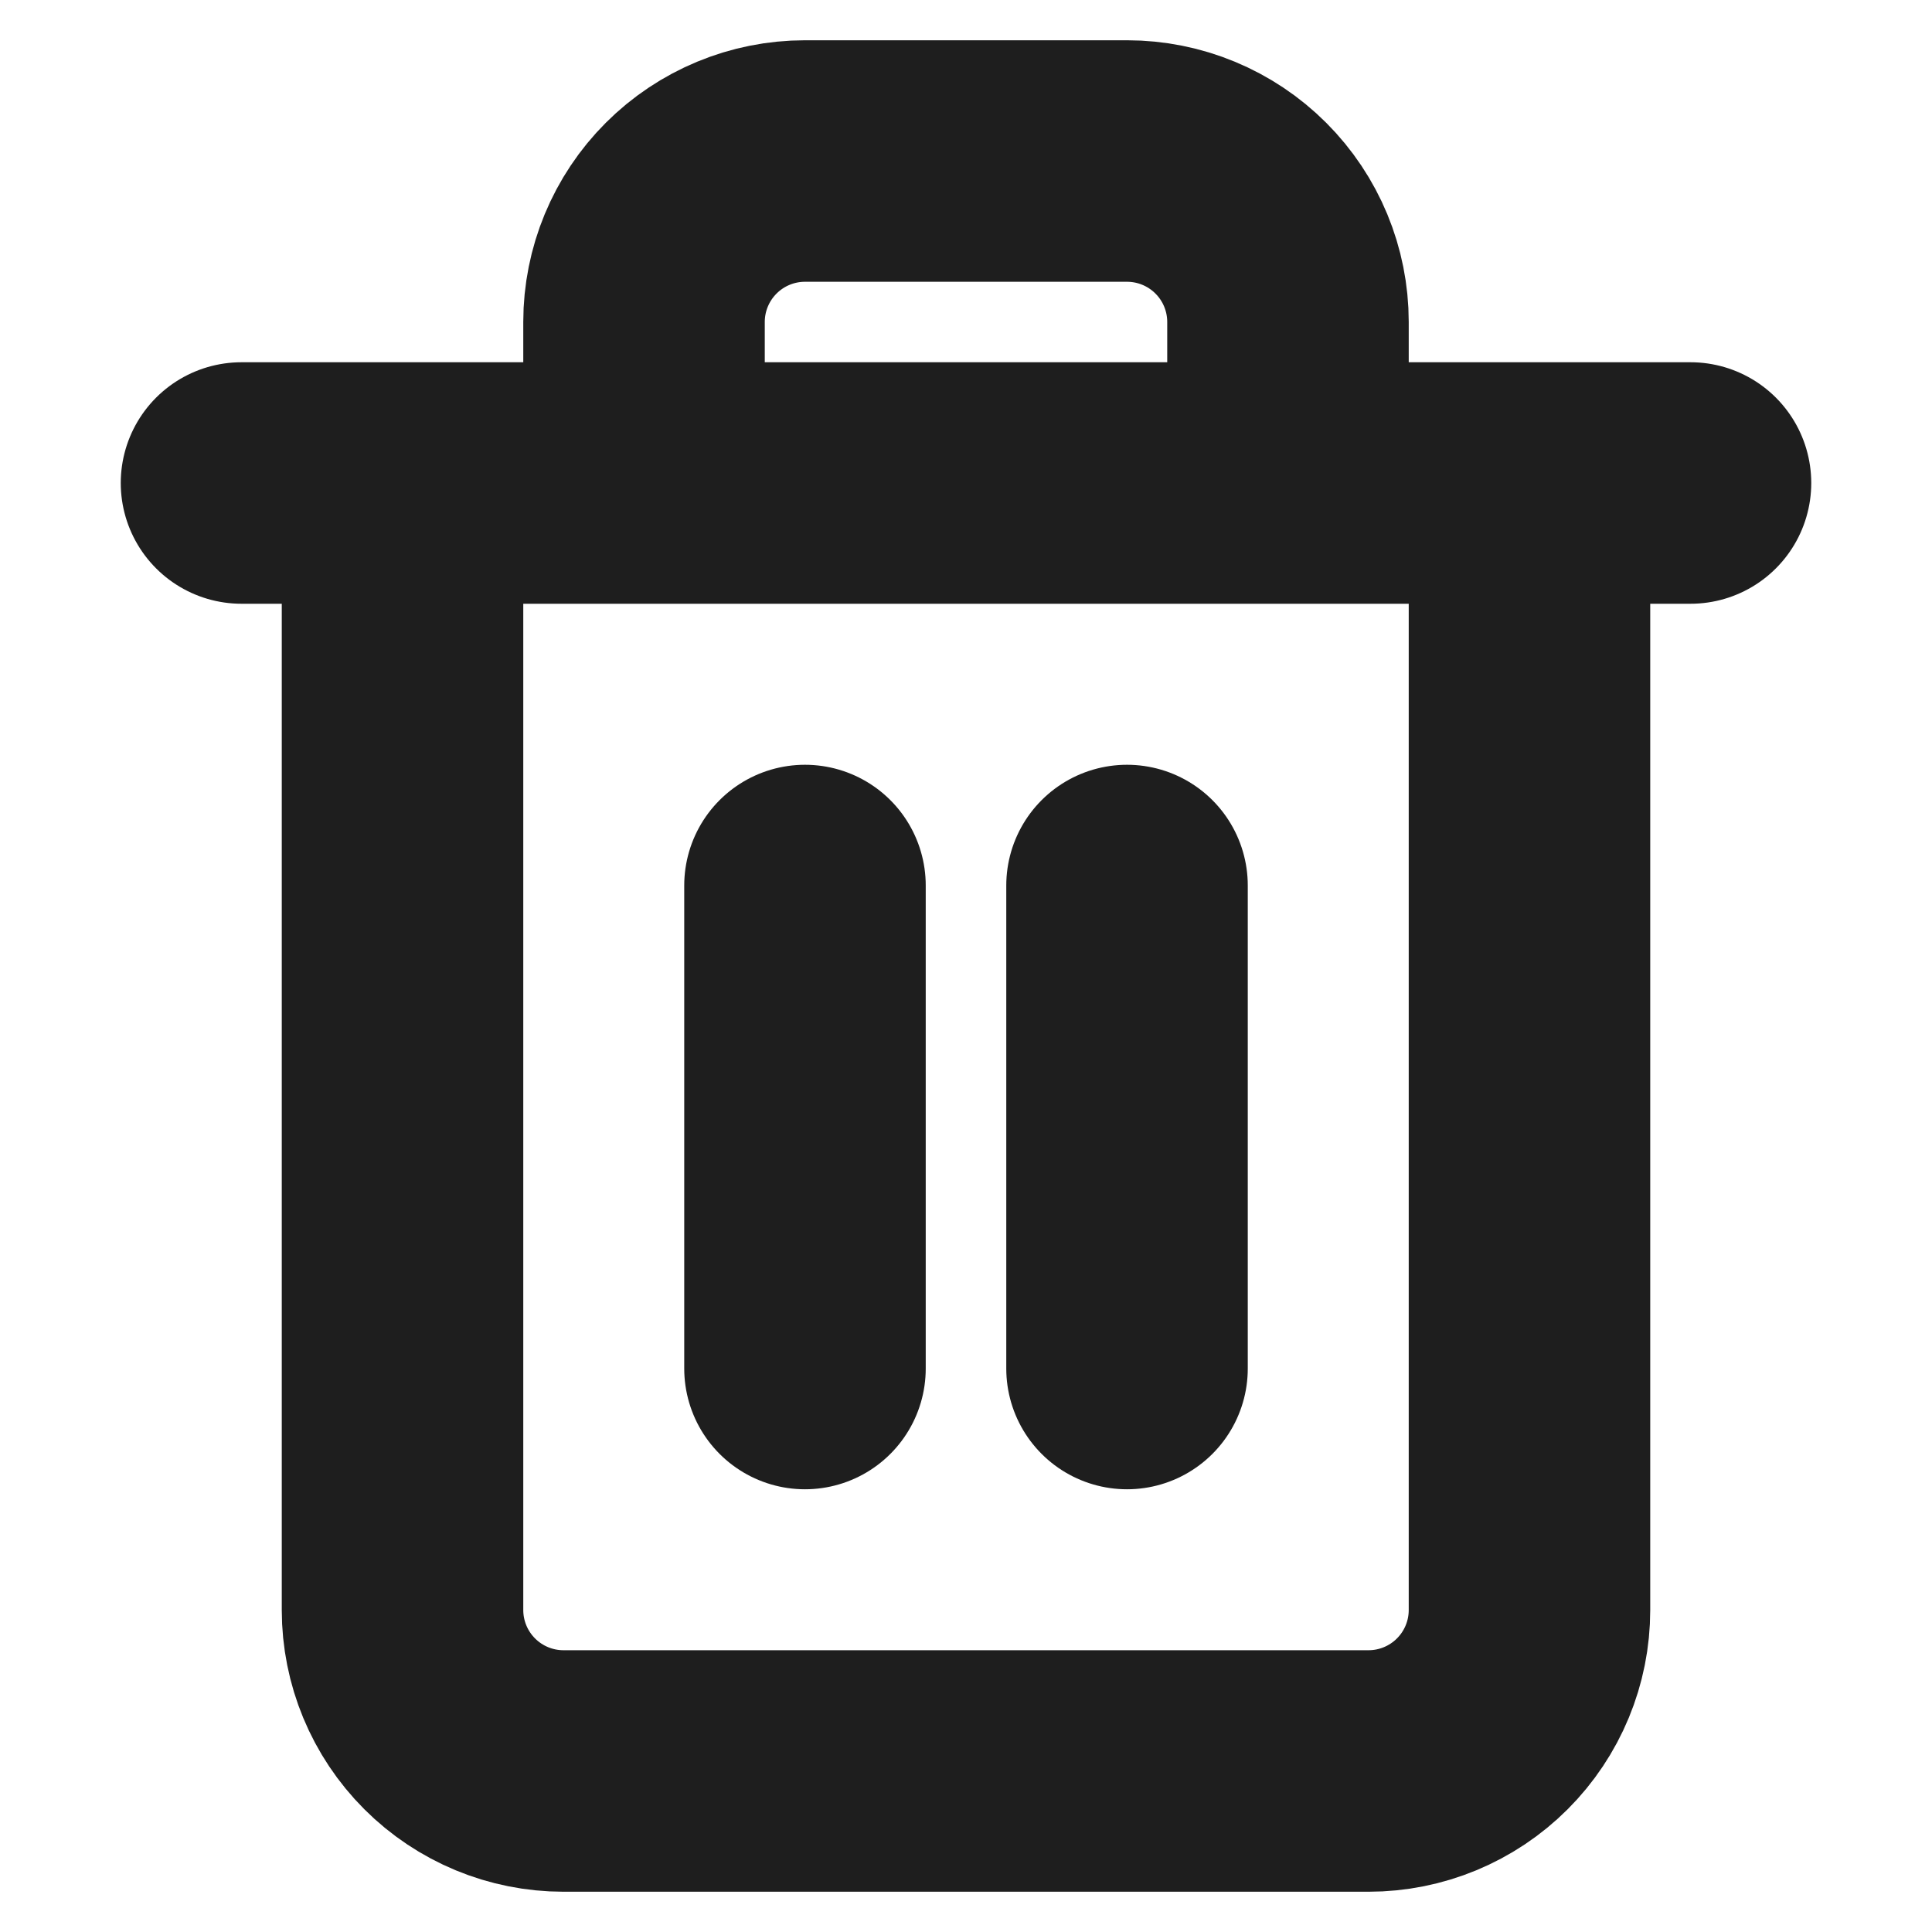
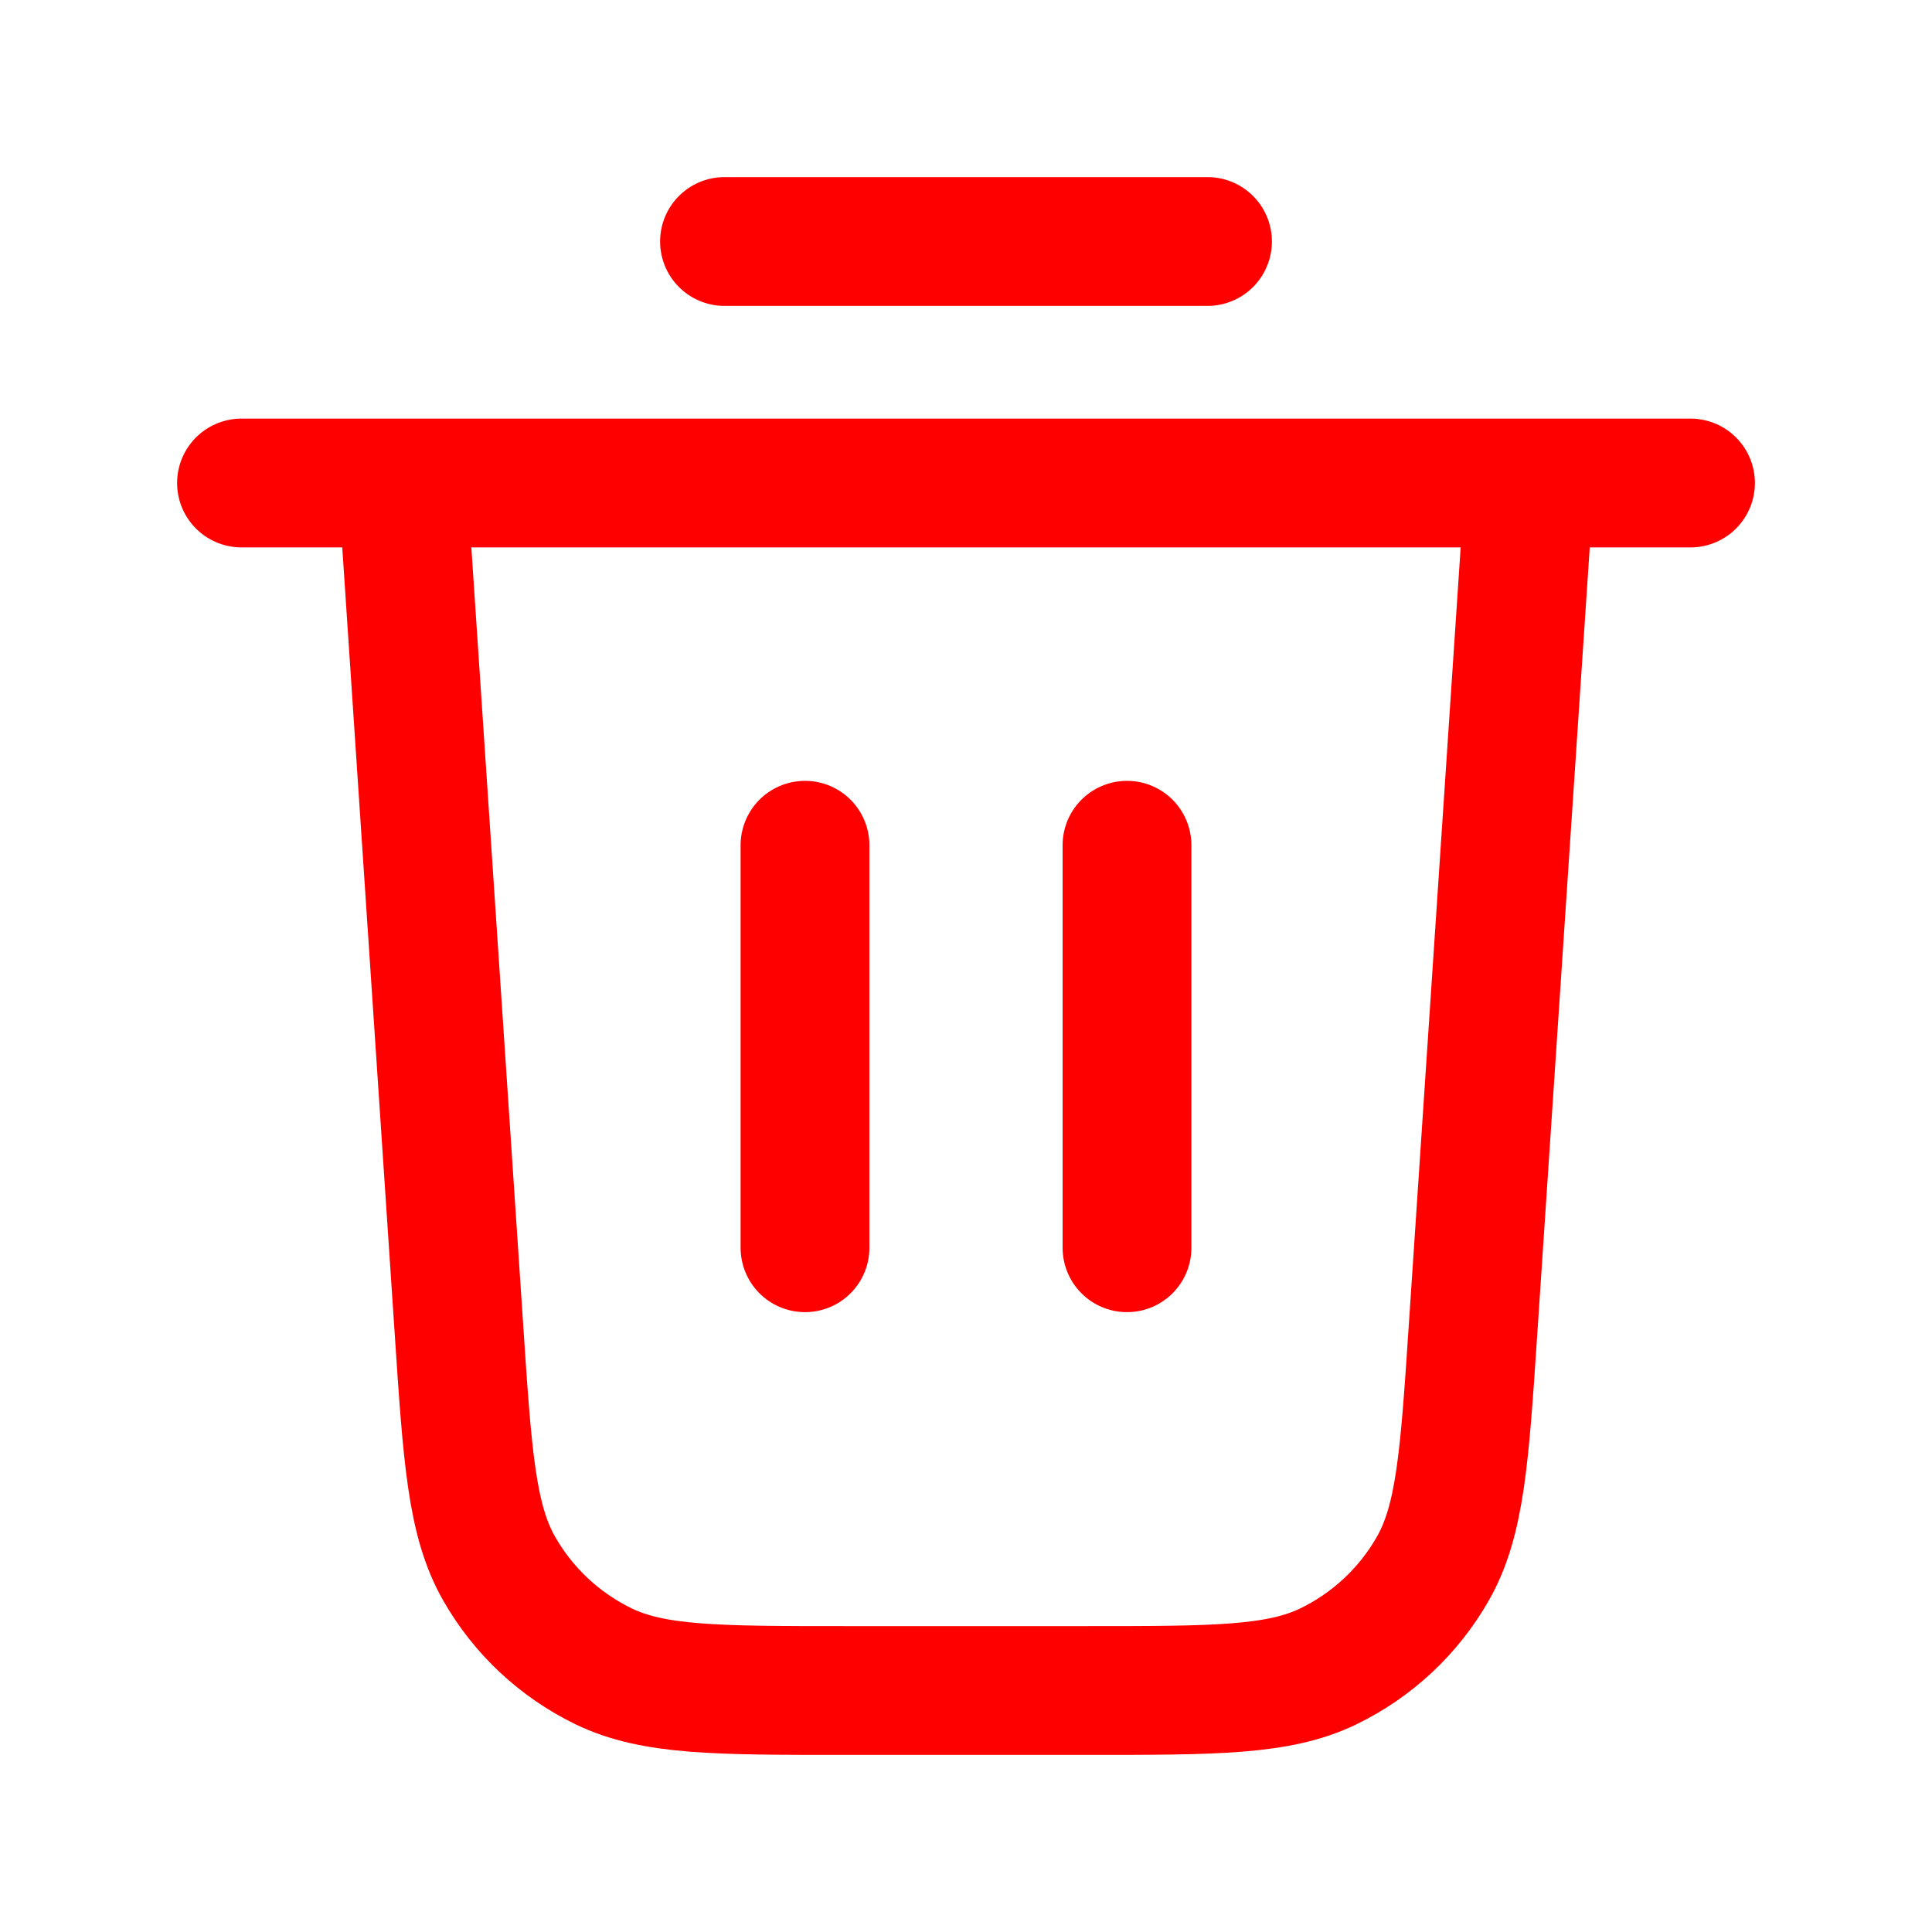
- <svg xmlns="http://www.w3.org/2000/svg" width="32" height="32" viewBox="0 0 32 32" fill="none">
-   <path d="M4 8H6.667M6.667 8H28M6.667 8V26.667C6.667 27.374 6.948 28.052 7.448 28.552C7.948 29.052 8.626 29.333 9.333 29.333H22.667C23.374 29.333 24.052 29.052 24.552 28.552C25.052 28.052 25.333 27.374 25.333 26.667V8M10.667 8V5.333C10.667 4.626 10.948 3.948 11.448 3.448C11.948 2.948 12.626 2.667 13.333 2.667H18.667C19.374 2.667 20.052 2.948 20.552 3.448C21.052 3.948 21.333 4.626 21.333 5.333V8M13.333 14.667V22.667M18.667 14.667V22.667" stroke="#1E1E1E" stroke-width="4" stroke-linecap="round" stroke-linejoin="round" />
+ <svg xmlns="http://www.w3.org/2000/svg" width="30" height="30" viewBox="0 0 30 30" fill="none">
+   <path d="M11.25 3.75H18.75M3.75 7.5H26.25M23.75 7.5L22.873 20.649C22.742 22.622 22.676 23.608 22.25 24.356C21.875 25.015 21.309 25.544 20.627 25.875C19.852 26.25 18.864 26.25 16.887 26.25H13.113C11.136 26.25 10.148 26.25 9.373 25.875C8.691 25.544 8.125 25.015 7.75 24.356C7.324 23.608 7.258 22.622 7.127 20.649L6.25 7.5M12.5 13.125V19.375M17.5 13.125V19.375" stroke="#FF0000" stroke-width="2" stroke-linecap="round" stroke-linejoin="round" />
</svg>
